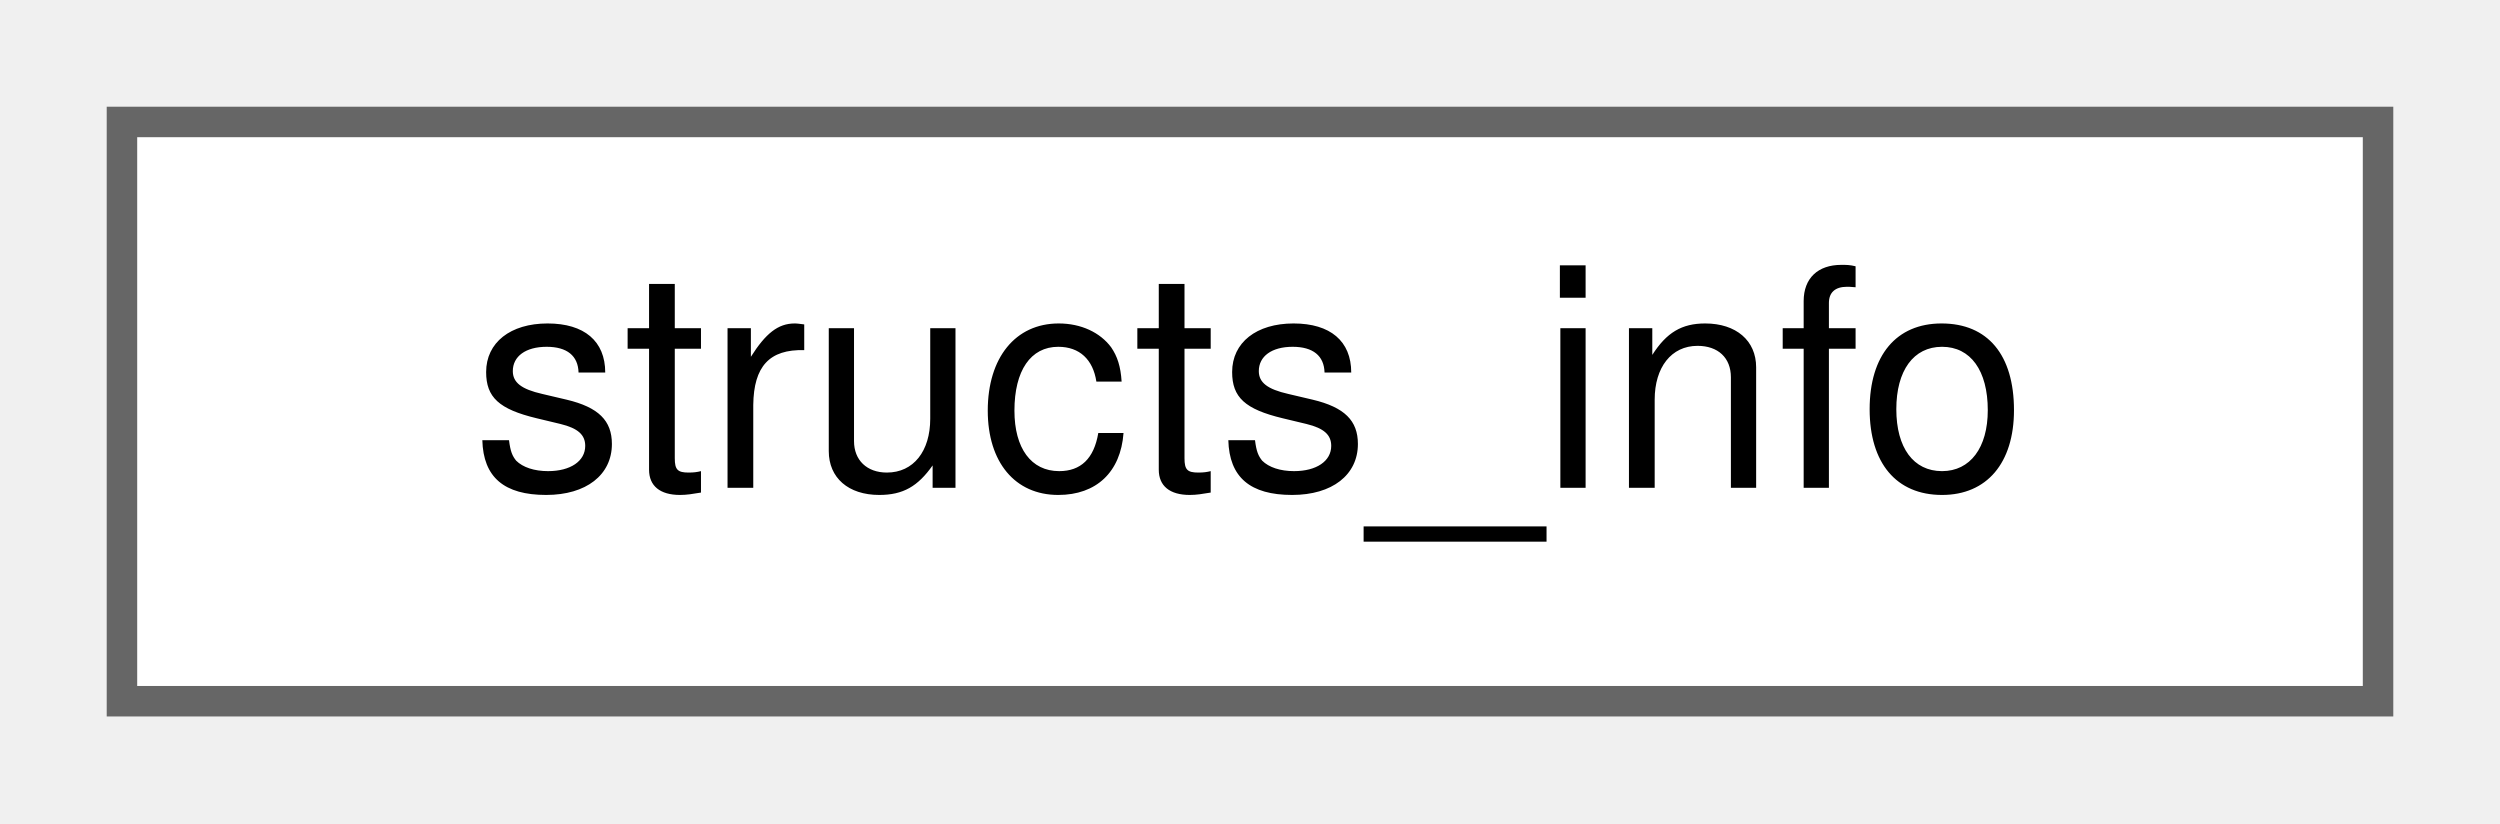
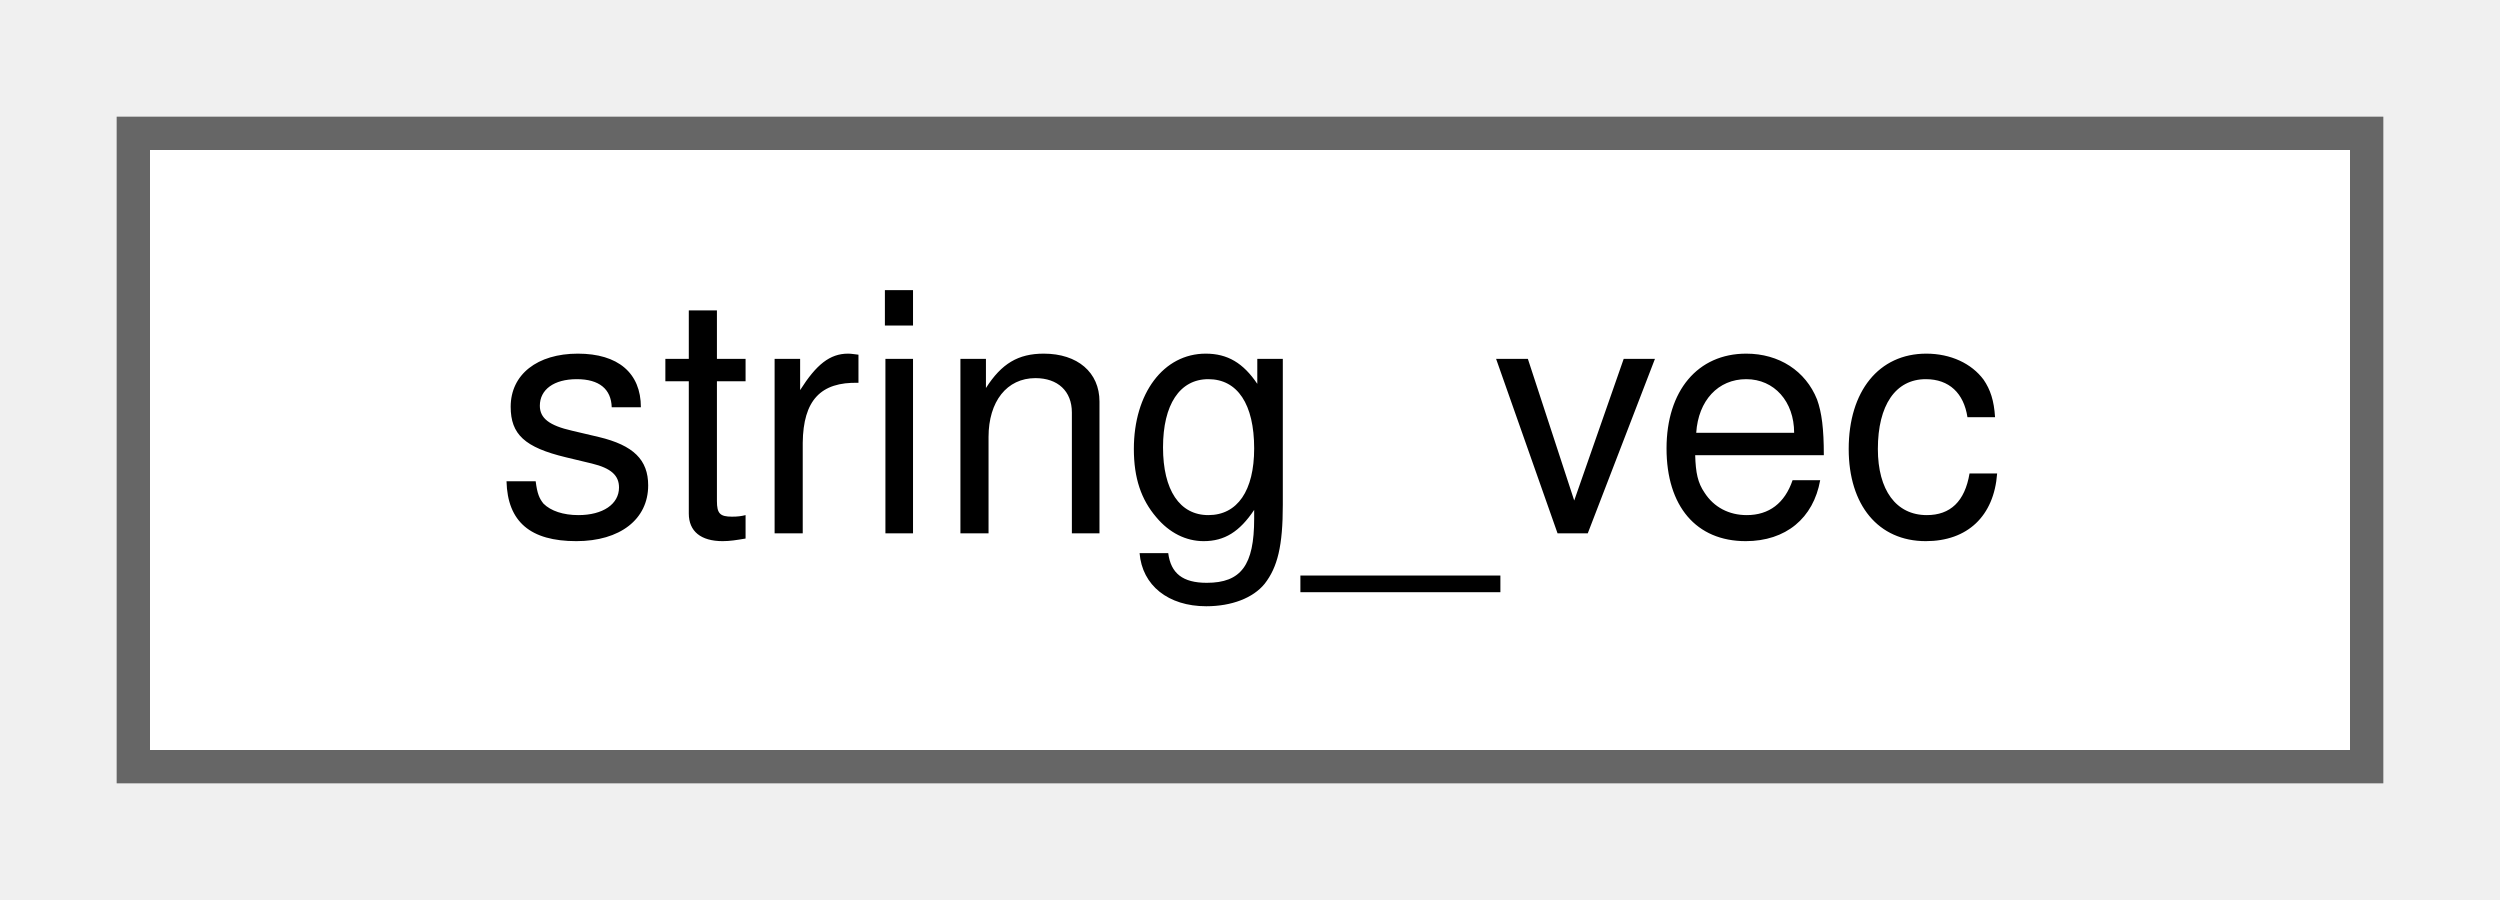
- <svg xmlns="http://www.w3.org/2000/svg" xmlns:xlink="http://www.w3.org/1999/xlink" width="82pt" height="27pt" viewBox="0.00 0.00 82.00 27.00">
+ <svg xmlns="http://www.w3.org/2000/svg" xmlns:xlink="http://www.w3.org/1999/xlink" width="75pt" height="27pt" viewBox="0.00 0.00 75.00 27.00">
  <g id="graph0" class="graph" transform="scale(1 1) rotate(0) translate(4 23)">
    <g id="Node000000" class="node">
      <g id="a_Node000000">
-         <a xlink:href="structstructs__info.html" target="_top" xlink:title=" ">
-           <polygon fill="white" stroke="#666666" points="74,-19 0,-19 0,0 74,0 74,-19" />
-           <text text-anchor="middle" x="37" y="-7" font-family="Helvetica,sans-Serif" font-size="10.00">structs_info</text>
+         <a xlink:href="structstring__vec.html" target="_top" xlink:title=" ">
+           <polygon fill="white" stroke="#666666" points="67,-19 0,-19 0,0 67,0 67,-19" />
+           <text text-anchor="middle" x="33.5" y="-7" font-family="Helvetica,sans-Serif" font-size="10.00">string_vec</text>
        </a>
      </g>
    </g>
  </g>
</svg>
